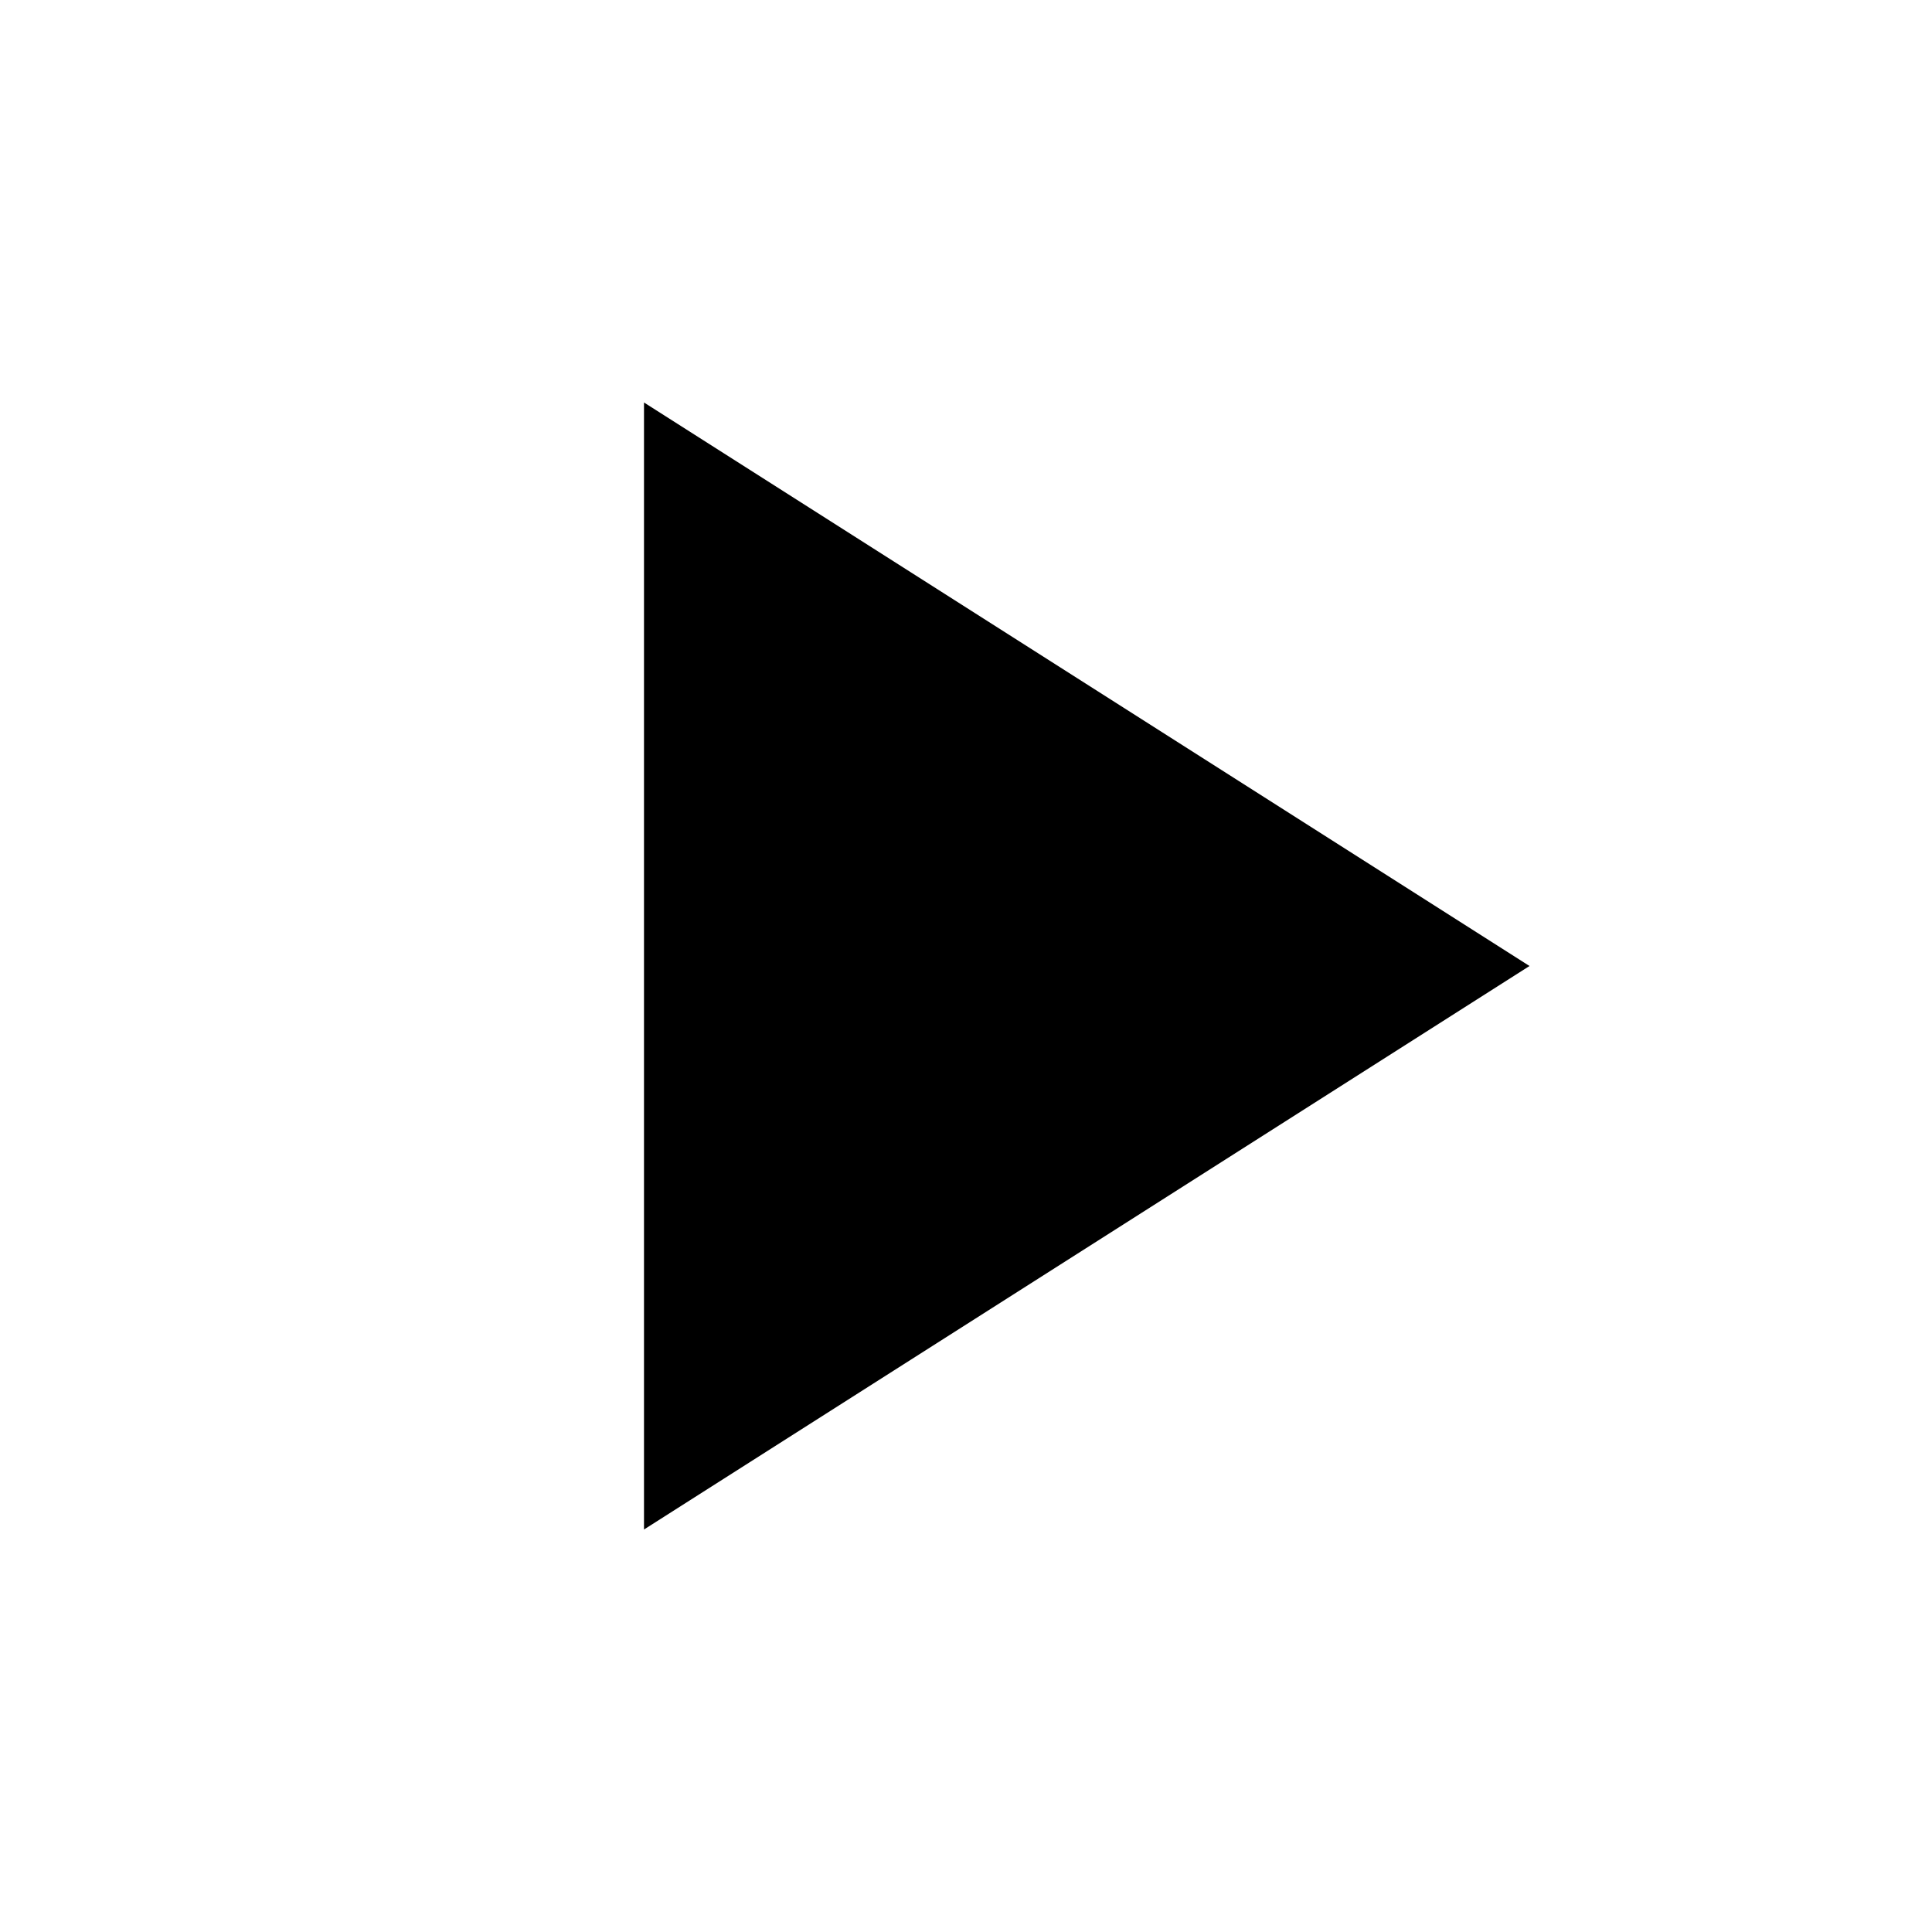
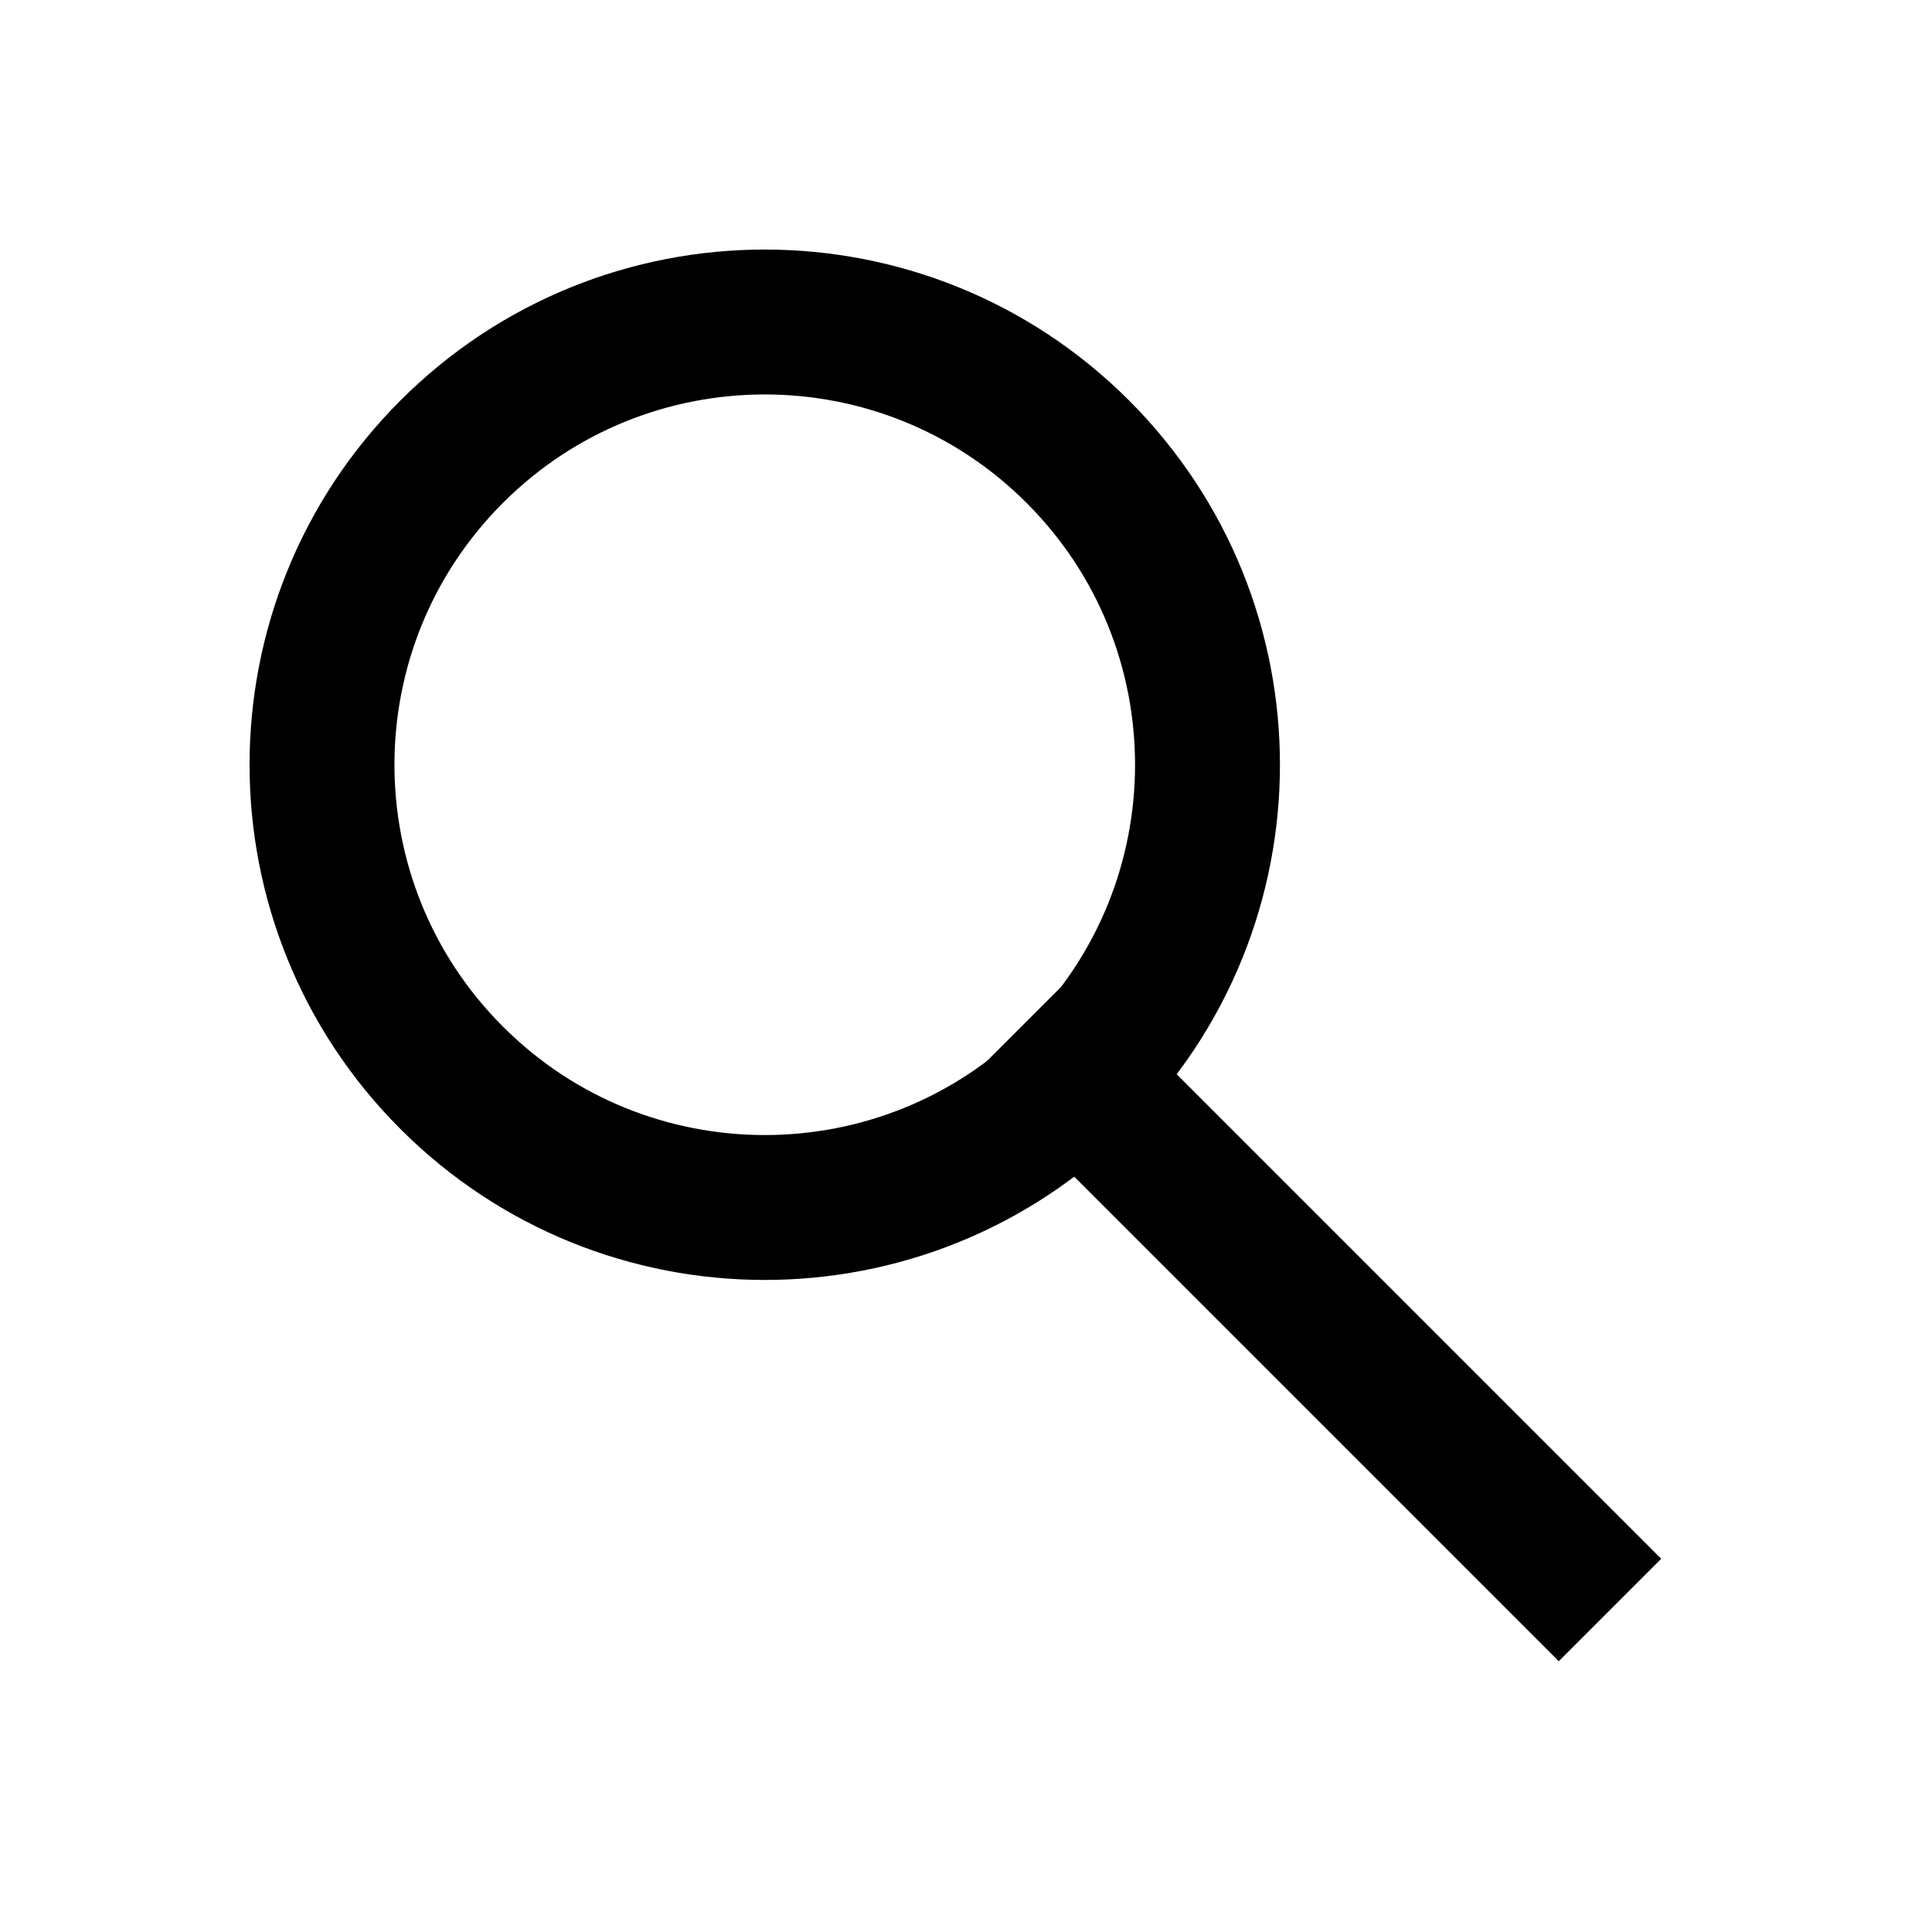
- <svg xmlns="http://www.w3.org/2000/svg" viewBox="0 0 24 24" id="playtopause" width="24px" height="24px">
-   <g id="group">
-     <path id="path" d="M 8 5 L 8 12 L 19 12 L 19 12 L 8 5 M 8 12 L 8 19 L 19 12 L 19 12 L 8 12" fill="#000000" stroke-width="1" />
+ <svg xmlns="http://www.w3.org/2000/svg" viewBox="0 0 24 24" id="searchtoclose" width="24px" height="24px">
+   <g id="oval_container">
+     <path id="oval" d="M 13.389 13.389 C 15.537 11.241 15.537 7.759 13.389 5.611 C 11.241 3.463 7.759 3.463 5.611 5.611 C 3.463 7.759 3.463 11.241 5.611 13.389 C 7.759 15.537 11.241 15.537 13.389 13.389 Z" fill="none" stroke="#000000" stroke-width="1.8" />
  </g>
+   <path id="ne_stem" d="M 18 6 L 6 18" fill="none" stroke="#000000" stroke-width="1.8" stroke-dasharray="0,16.971" stroke-dashoffset="16.971" />
+   <path id="nw_stem" d="M 6 6 L 20 20" fill="none" stroke="#000000" stroke-width="1.8" stroke-dasharray="10.295,9.504" stroke-dashoffset="10.295" />
</svg>
